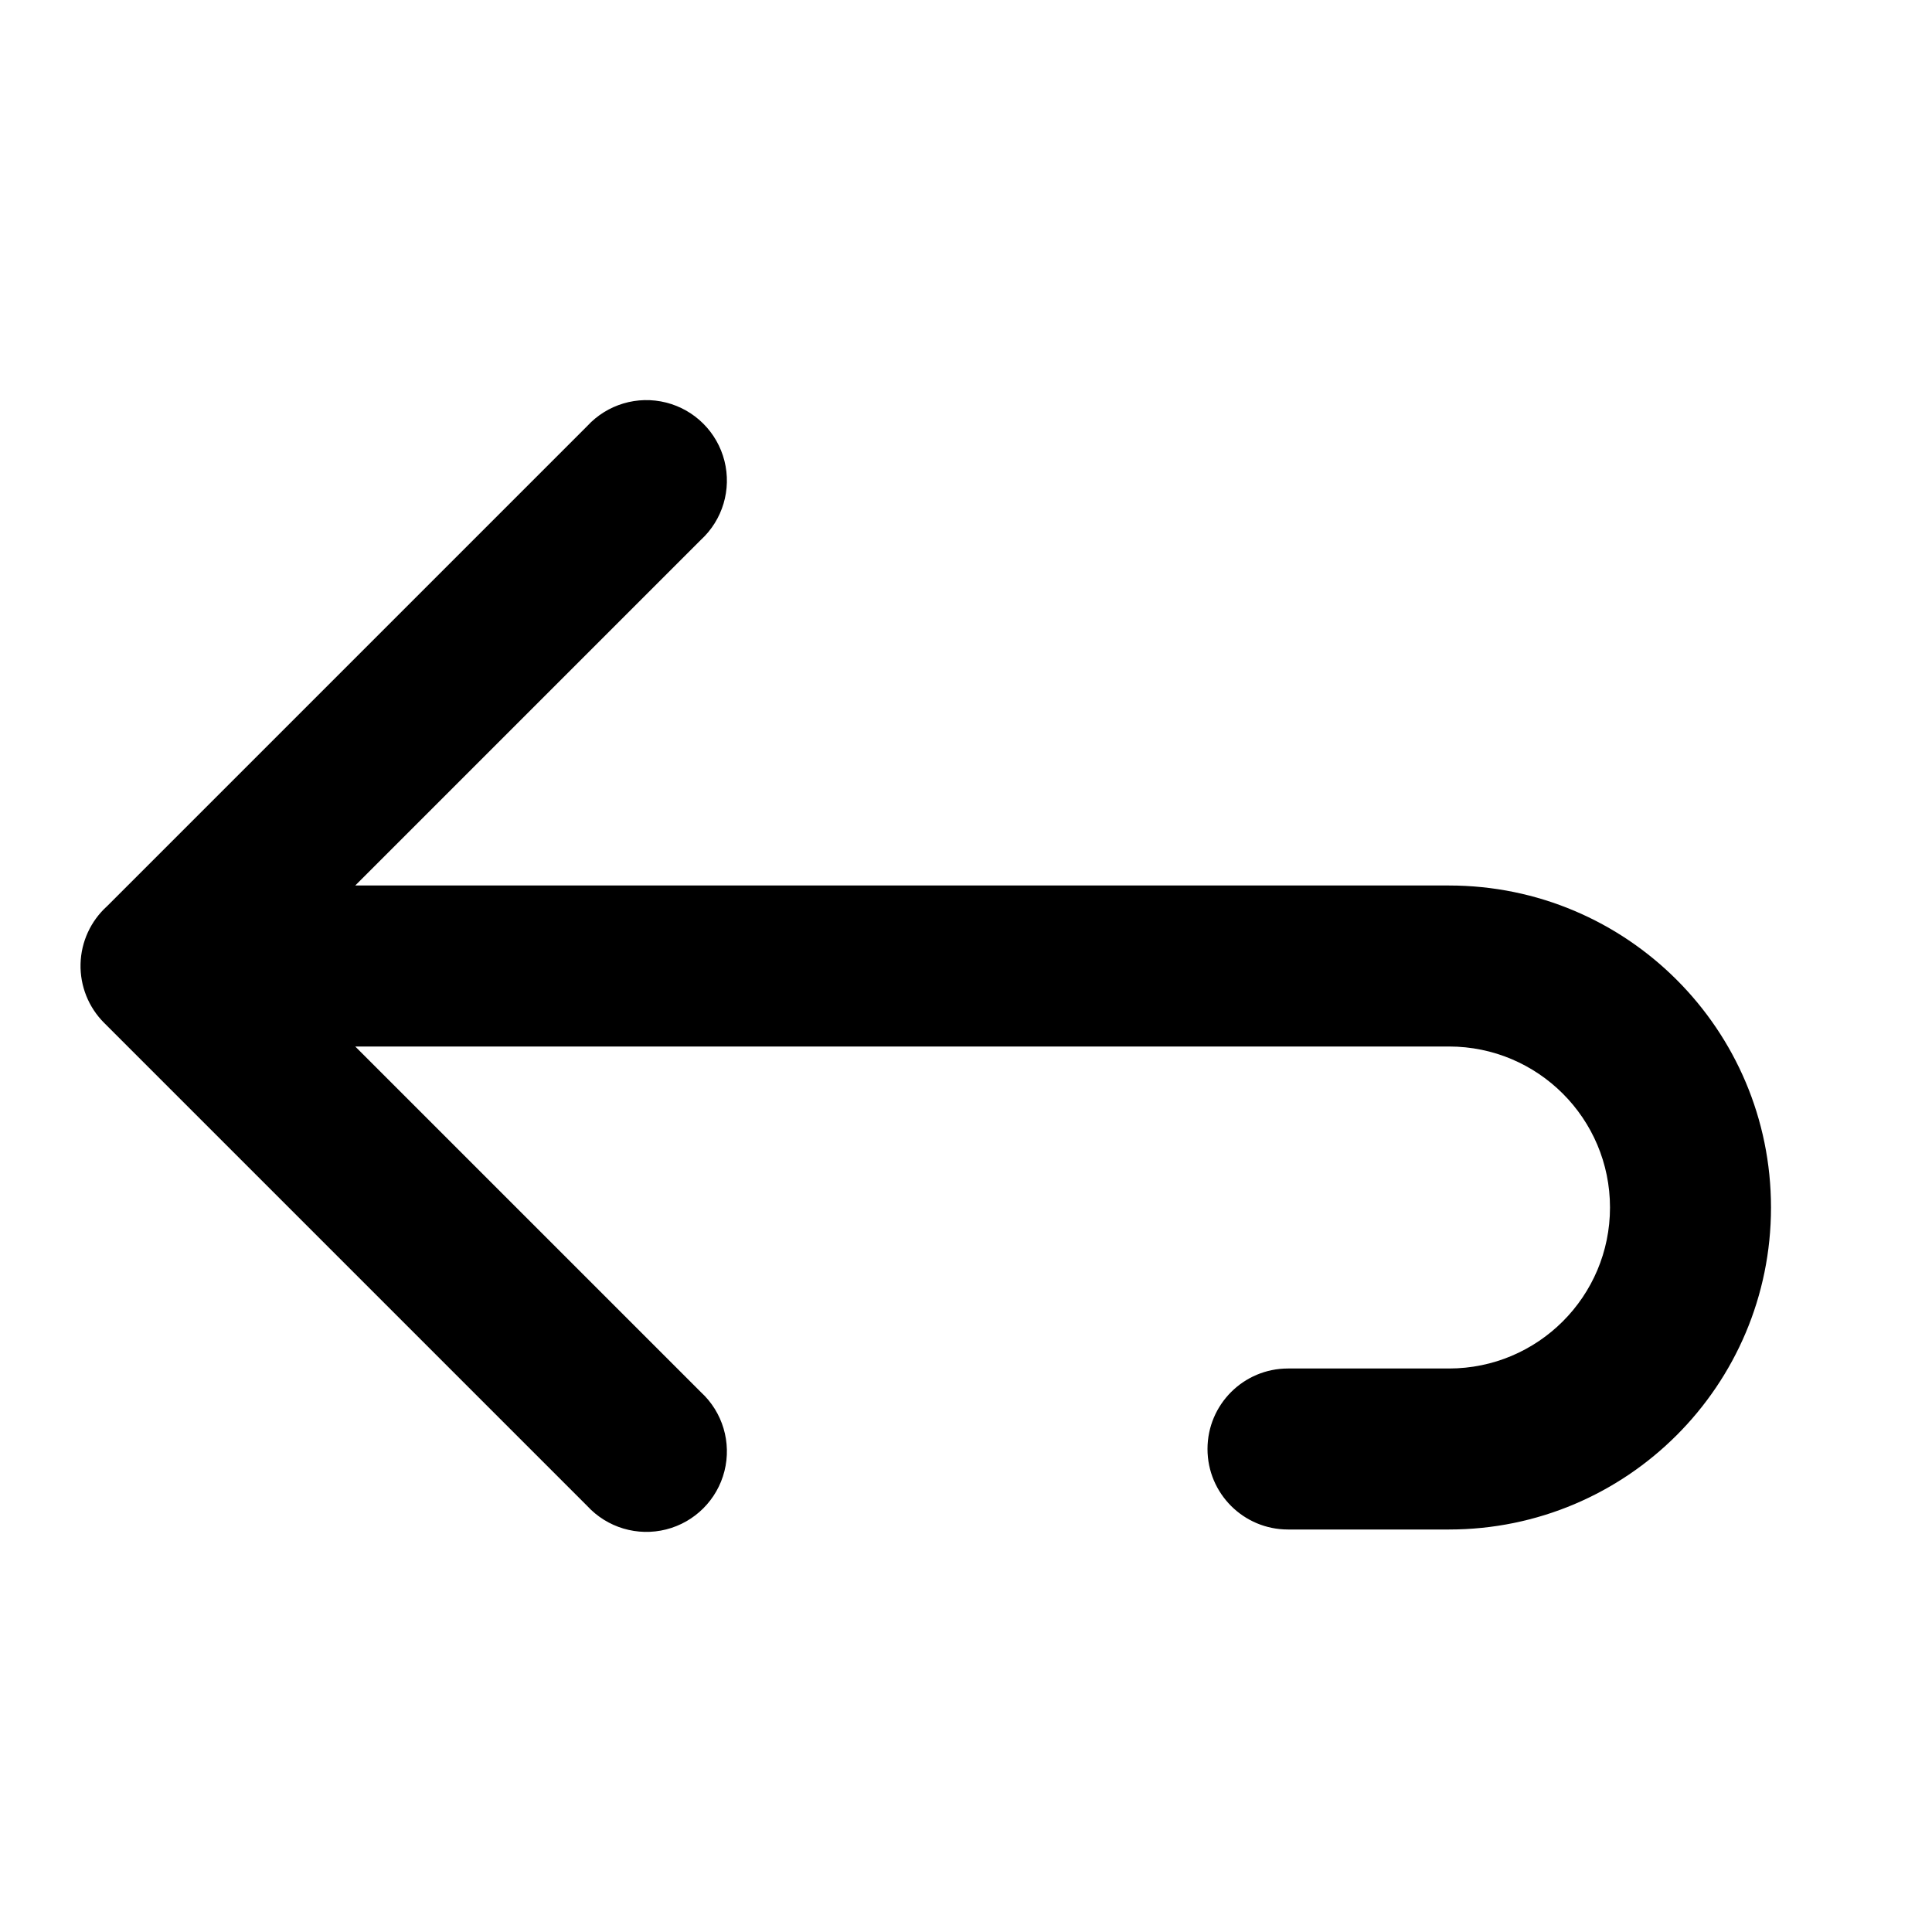
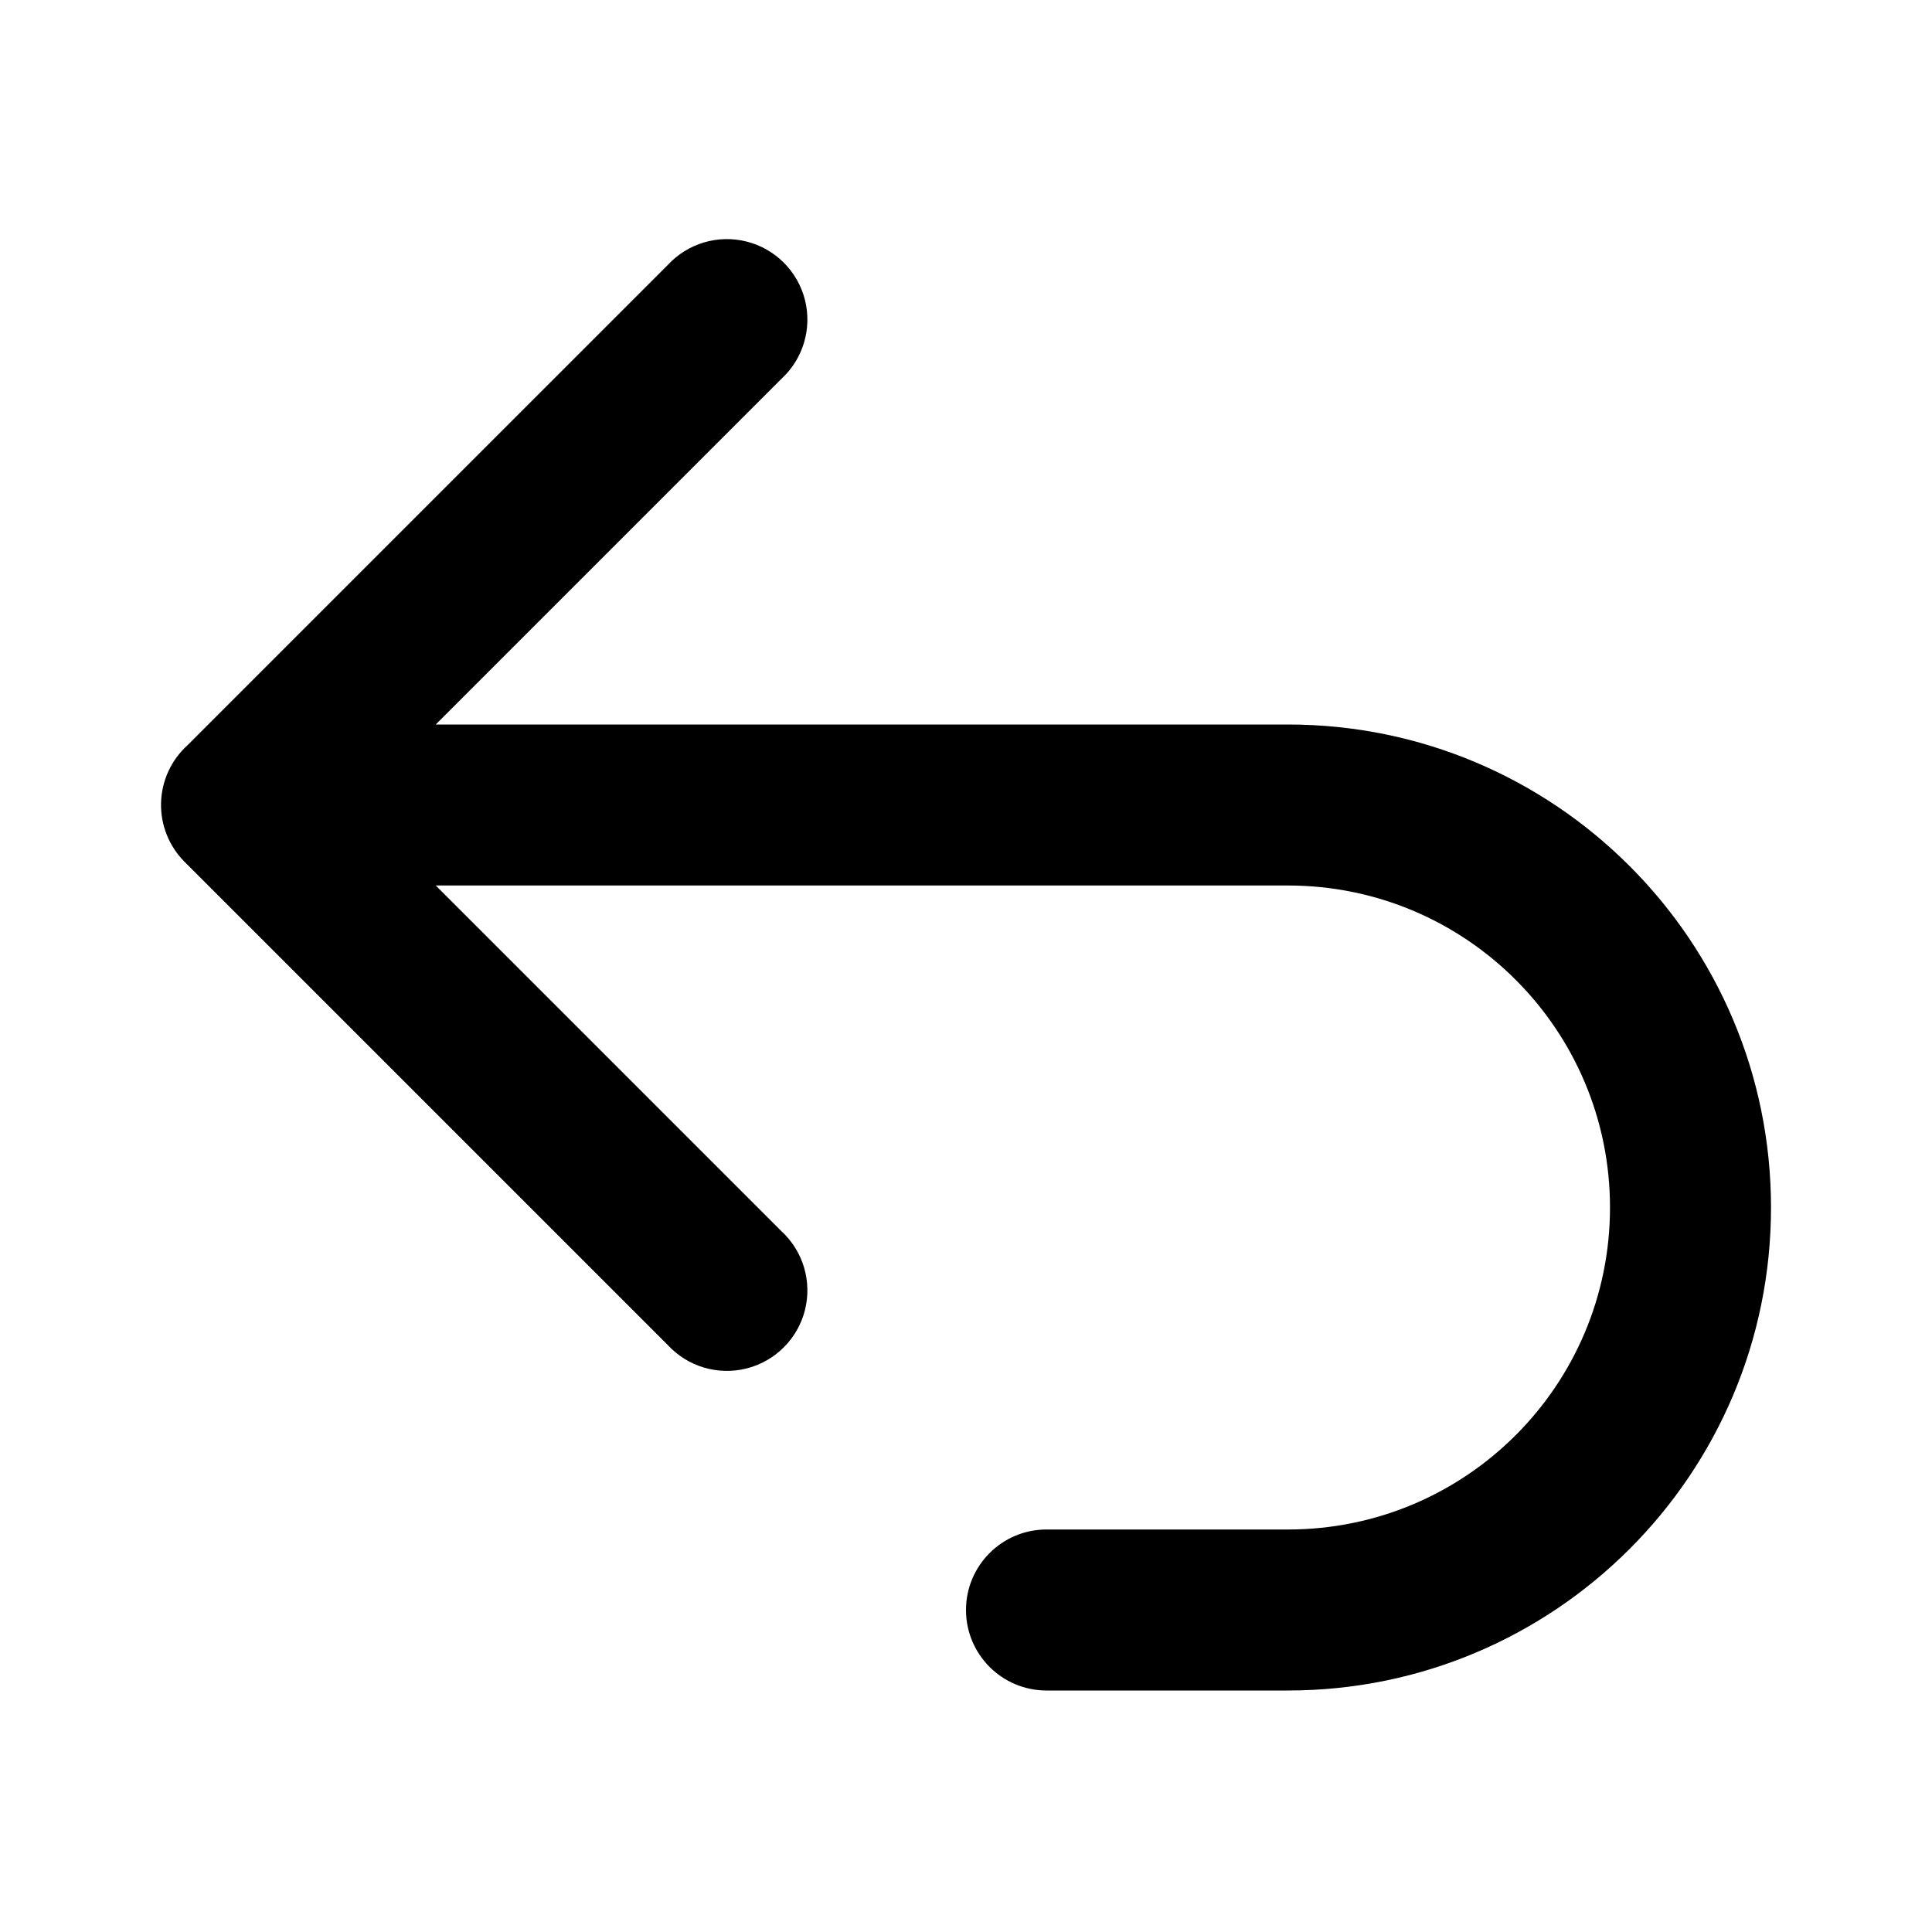
<svg xmlns="http://www.w3.org/2000/svg" width="16" height="16" viewBox="0 0 24 24">
-   <path d="M18 17a2 2 0 1 0 0-4H4.413l4.294 4.294a1 1 0 1 1-1.413 1.413l-6.001-6.001a1 1 0 0 1 .037-1.449l5.964-5.964a1 1 0 1 1 1.413 1.413L4.413 11H18a4 4 0 1 1 0 8h-2a1 1 0 0 1 0-2h2z" />
+   <path d="M16 9a6 6 0 1 1 0 12h-3a1 1 0 0 1 0-2h3a4 4 0 1 0 0-8H5.413l4.294 4.294a1 1 0 1 1-1.413 1.413l-6.001-6.001a1 1 0 0 1 .037-1.449l5.964-5.964a1 1 0 1 1 1.413 1.413L5.413 9H16z" />
</svg>
